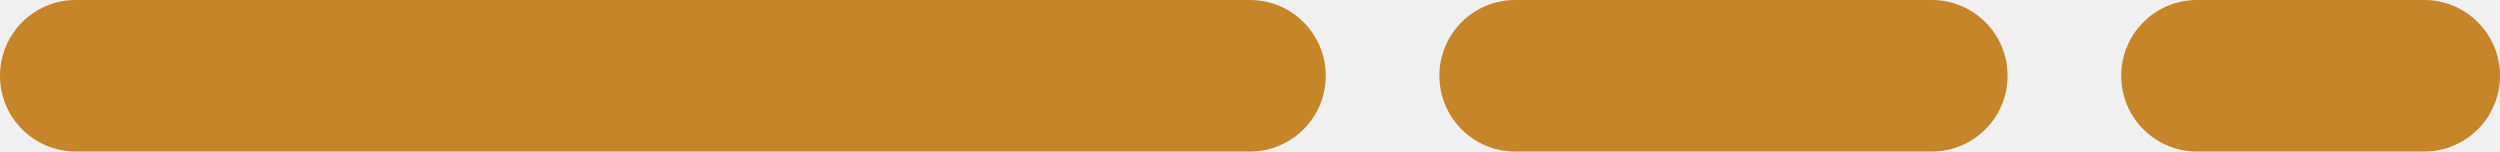
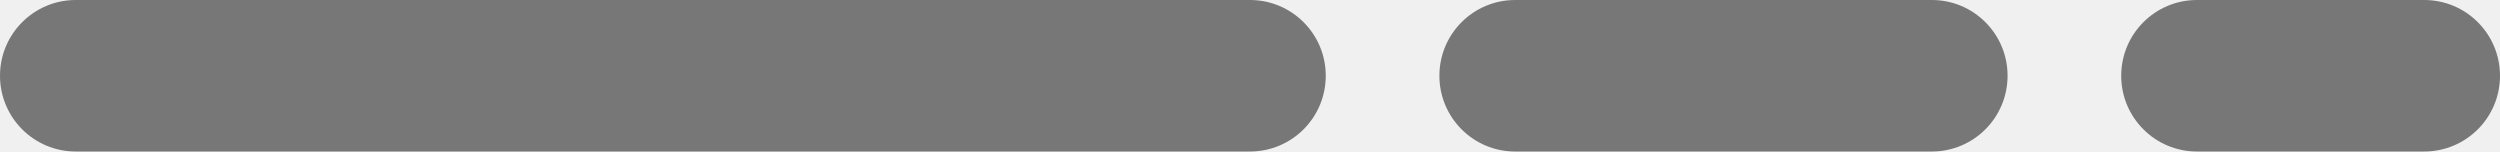
<svg xmlns="http://www.w3.org/2000/svg" width="66" height="4" viewBox="0 0 66 4" fill="none">
  <g clip-path="url(#clip0_515_5)">
-     <path d="M33 0H2C0.895 0 0 0.895 0 2C0 3.105 0.895 4 2 4H33C34.105 4 35 3.105 35 2C35 0.895 34.105 0 33 0Z" fill="#C68528" />
-     <path d="M51 0H40C38.895 0 38 0.895 38 2C38 3.105 38.895 4 40 4H51C52.105 4 53 3.105 53 2C53 0.895 52.105 0 51 0Z" fill="#C68528" />
-     <path d="M64 0H58C56.895 0 56 0.895 56 2C56 3.105 56.895 4 58 4H64C65.105 4 66 3.105 66 2C66 0.895 65.105 0 64 0Z" fill="#C68528" />
+     <path d="M33 0H2C0.895 0 0 0.895 0 2C0 3.105 0.895 4 2 4H33C34.105 4 35 3.105 35 2C35 0.895 34.105 0 33 0Z" fill="#777" />
+     <path d="M51 0H40C38.895 0 38 0.895 38 2C38 3.105 38.895 4 40 4H51C52.105 4 53 3.105 53 2C53 0.895 52.105 0 51 0Z" fill="#777" />
+     <path d="M64 0H58C56.895 0 56 0.895 56 2C56 3.105 56.895 4 58 4H64C65.105 4 66 3.105 66 2C66 0.895 65.105 0 64 0Z" fill="#777" />
  </g>
  <defs>
    <clipPath id="clip0_515_5">
      <rect width="66" height="4" fill="white" />
    </clipPath>
  </defs>
</svg>
